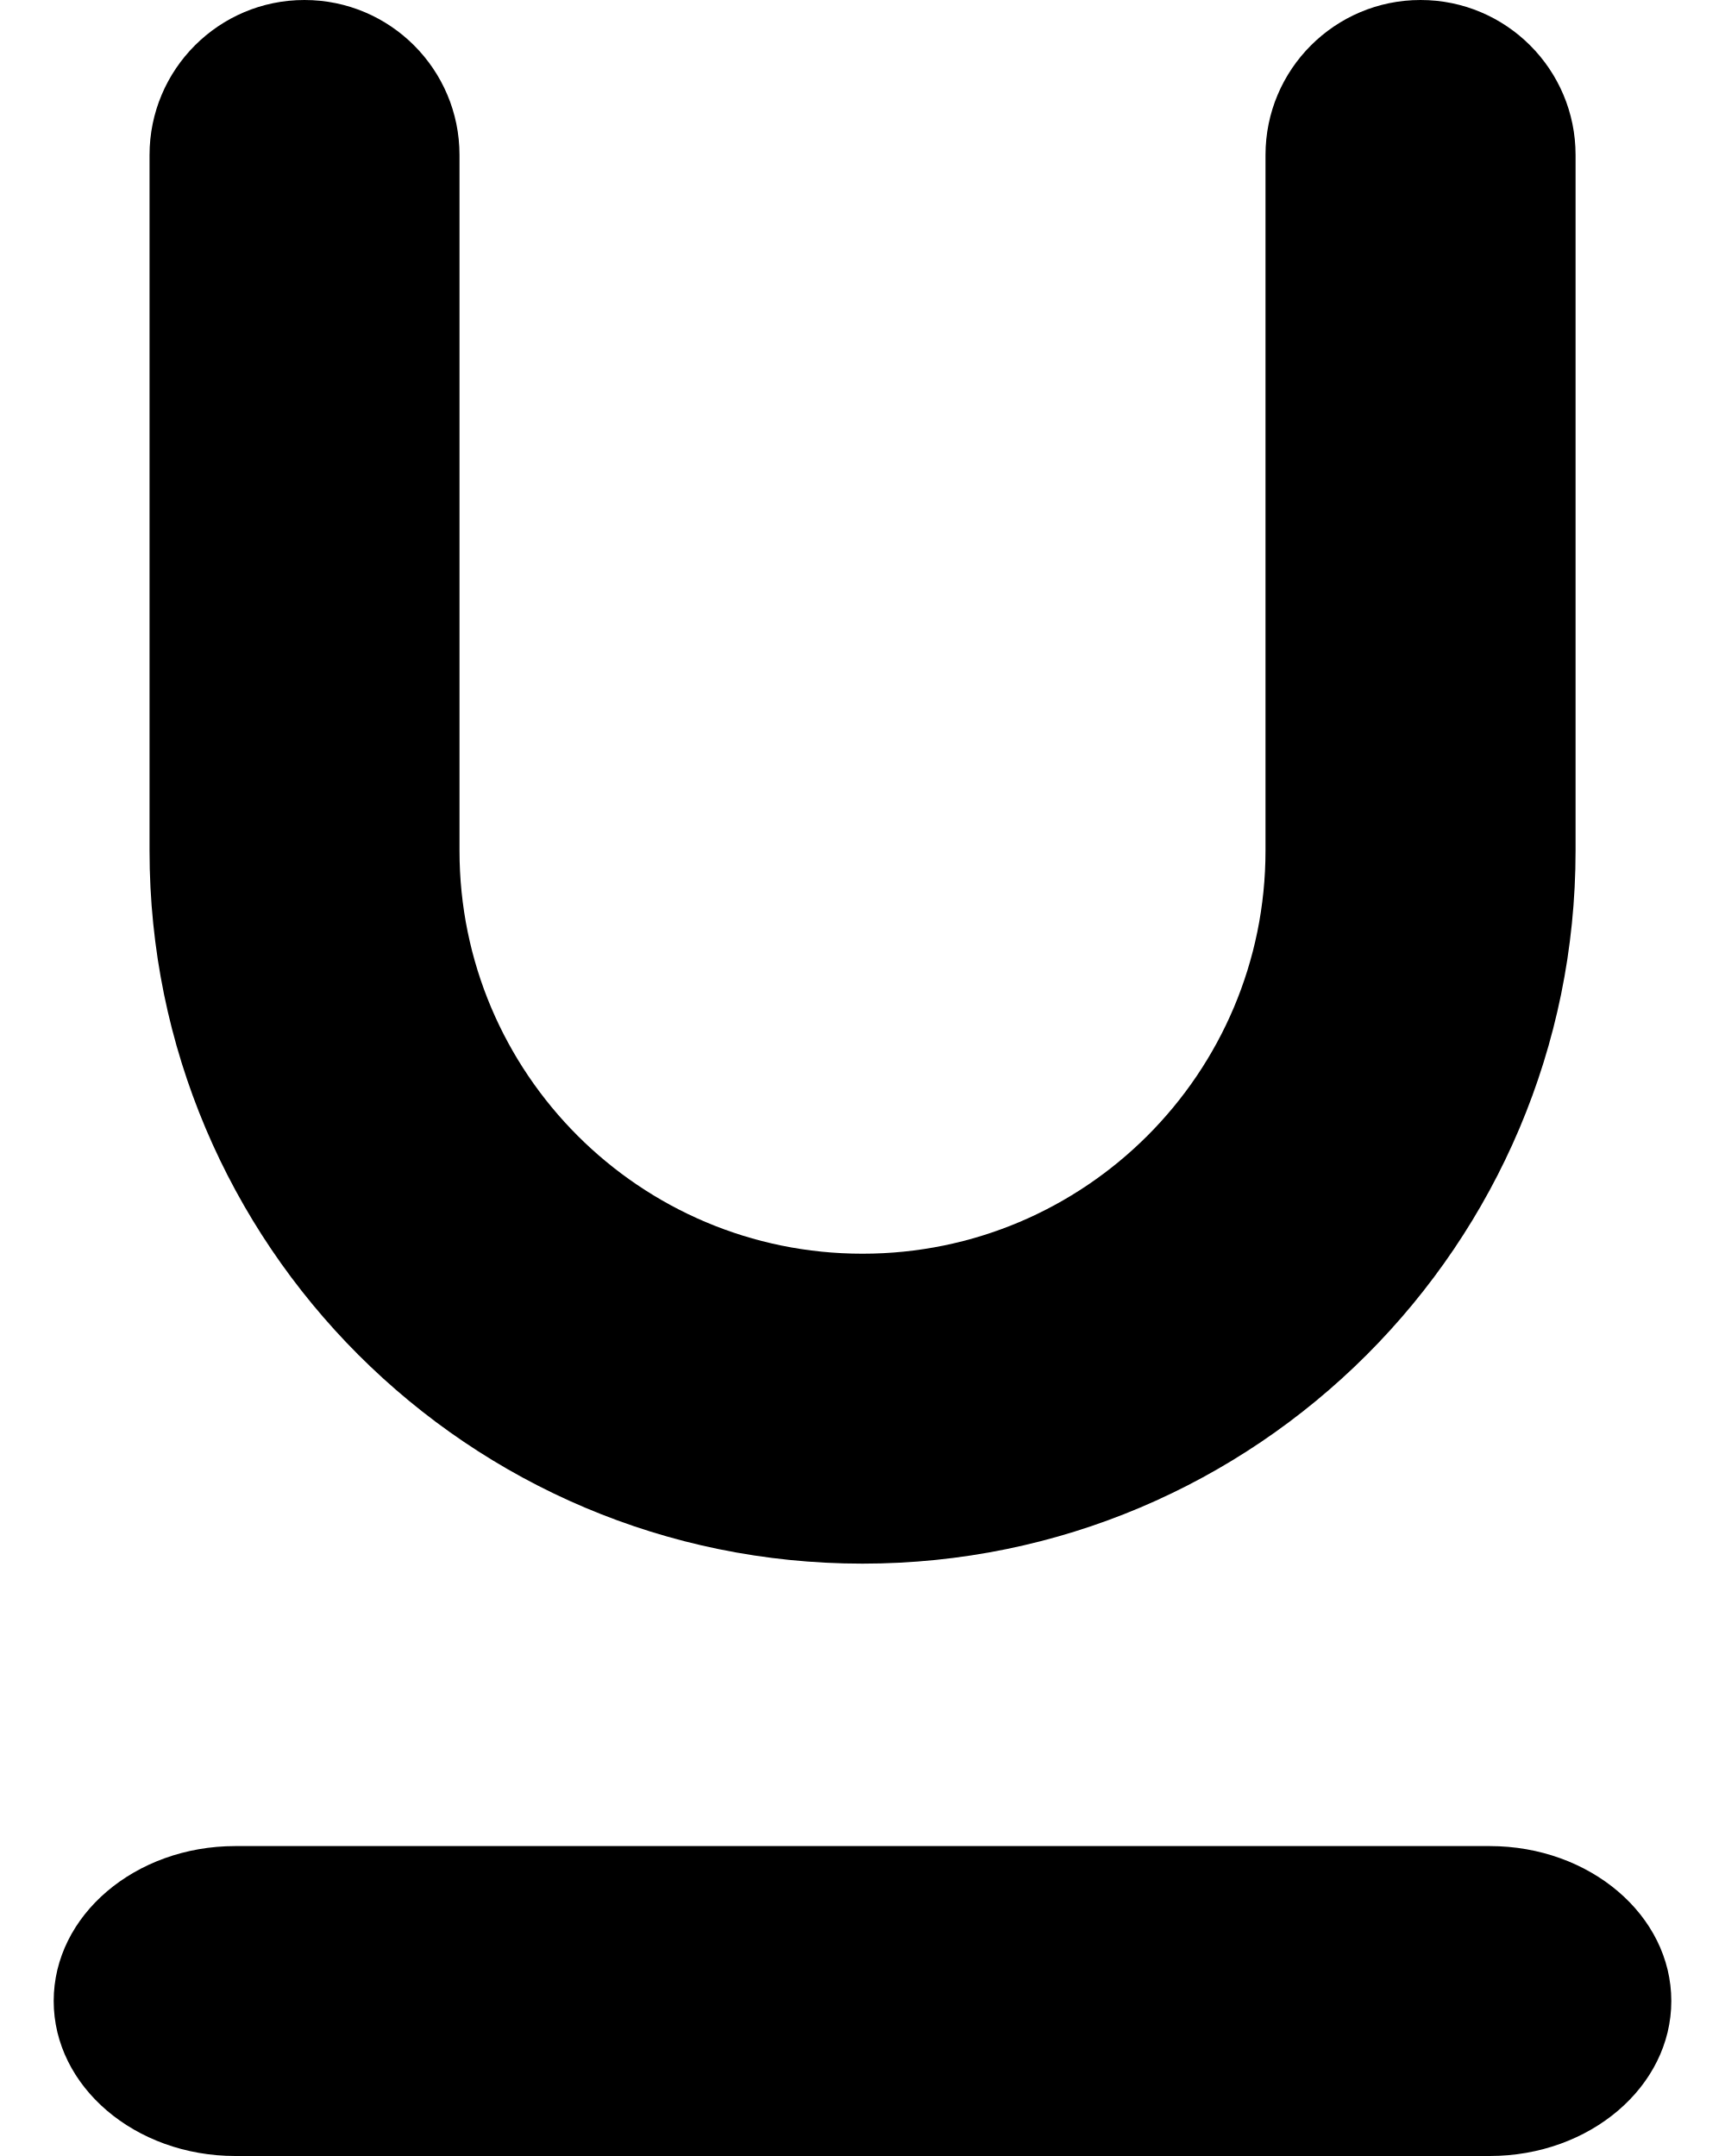
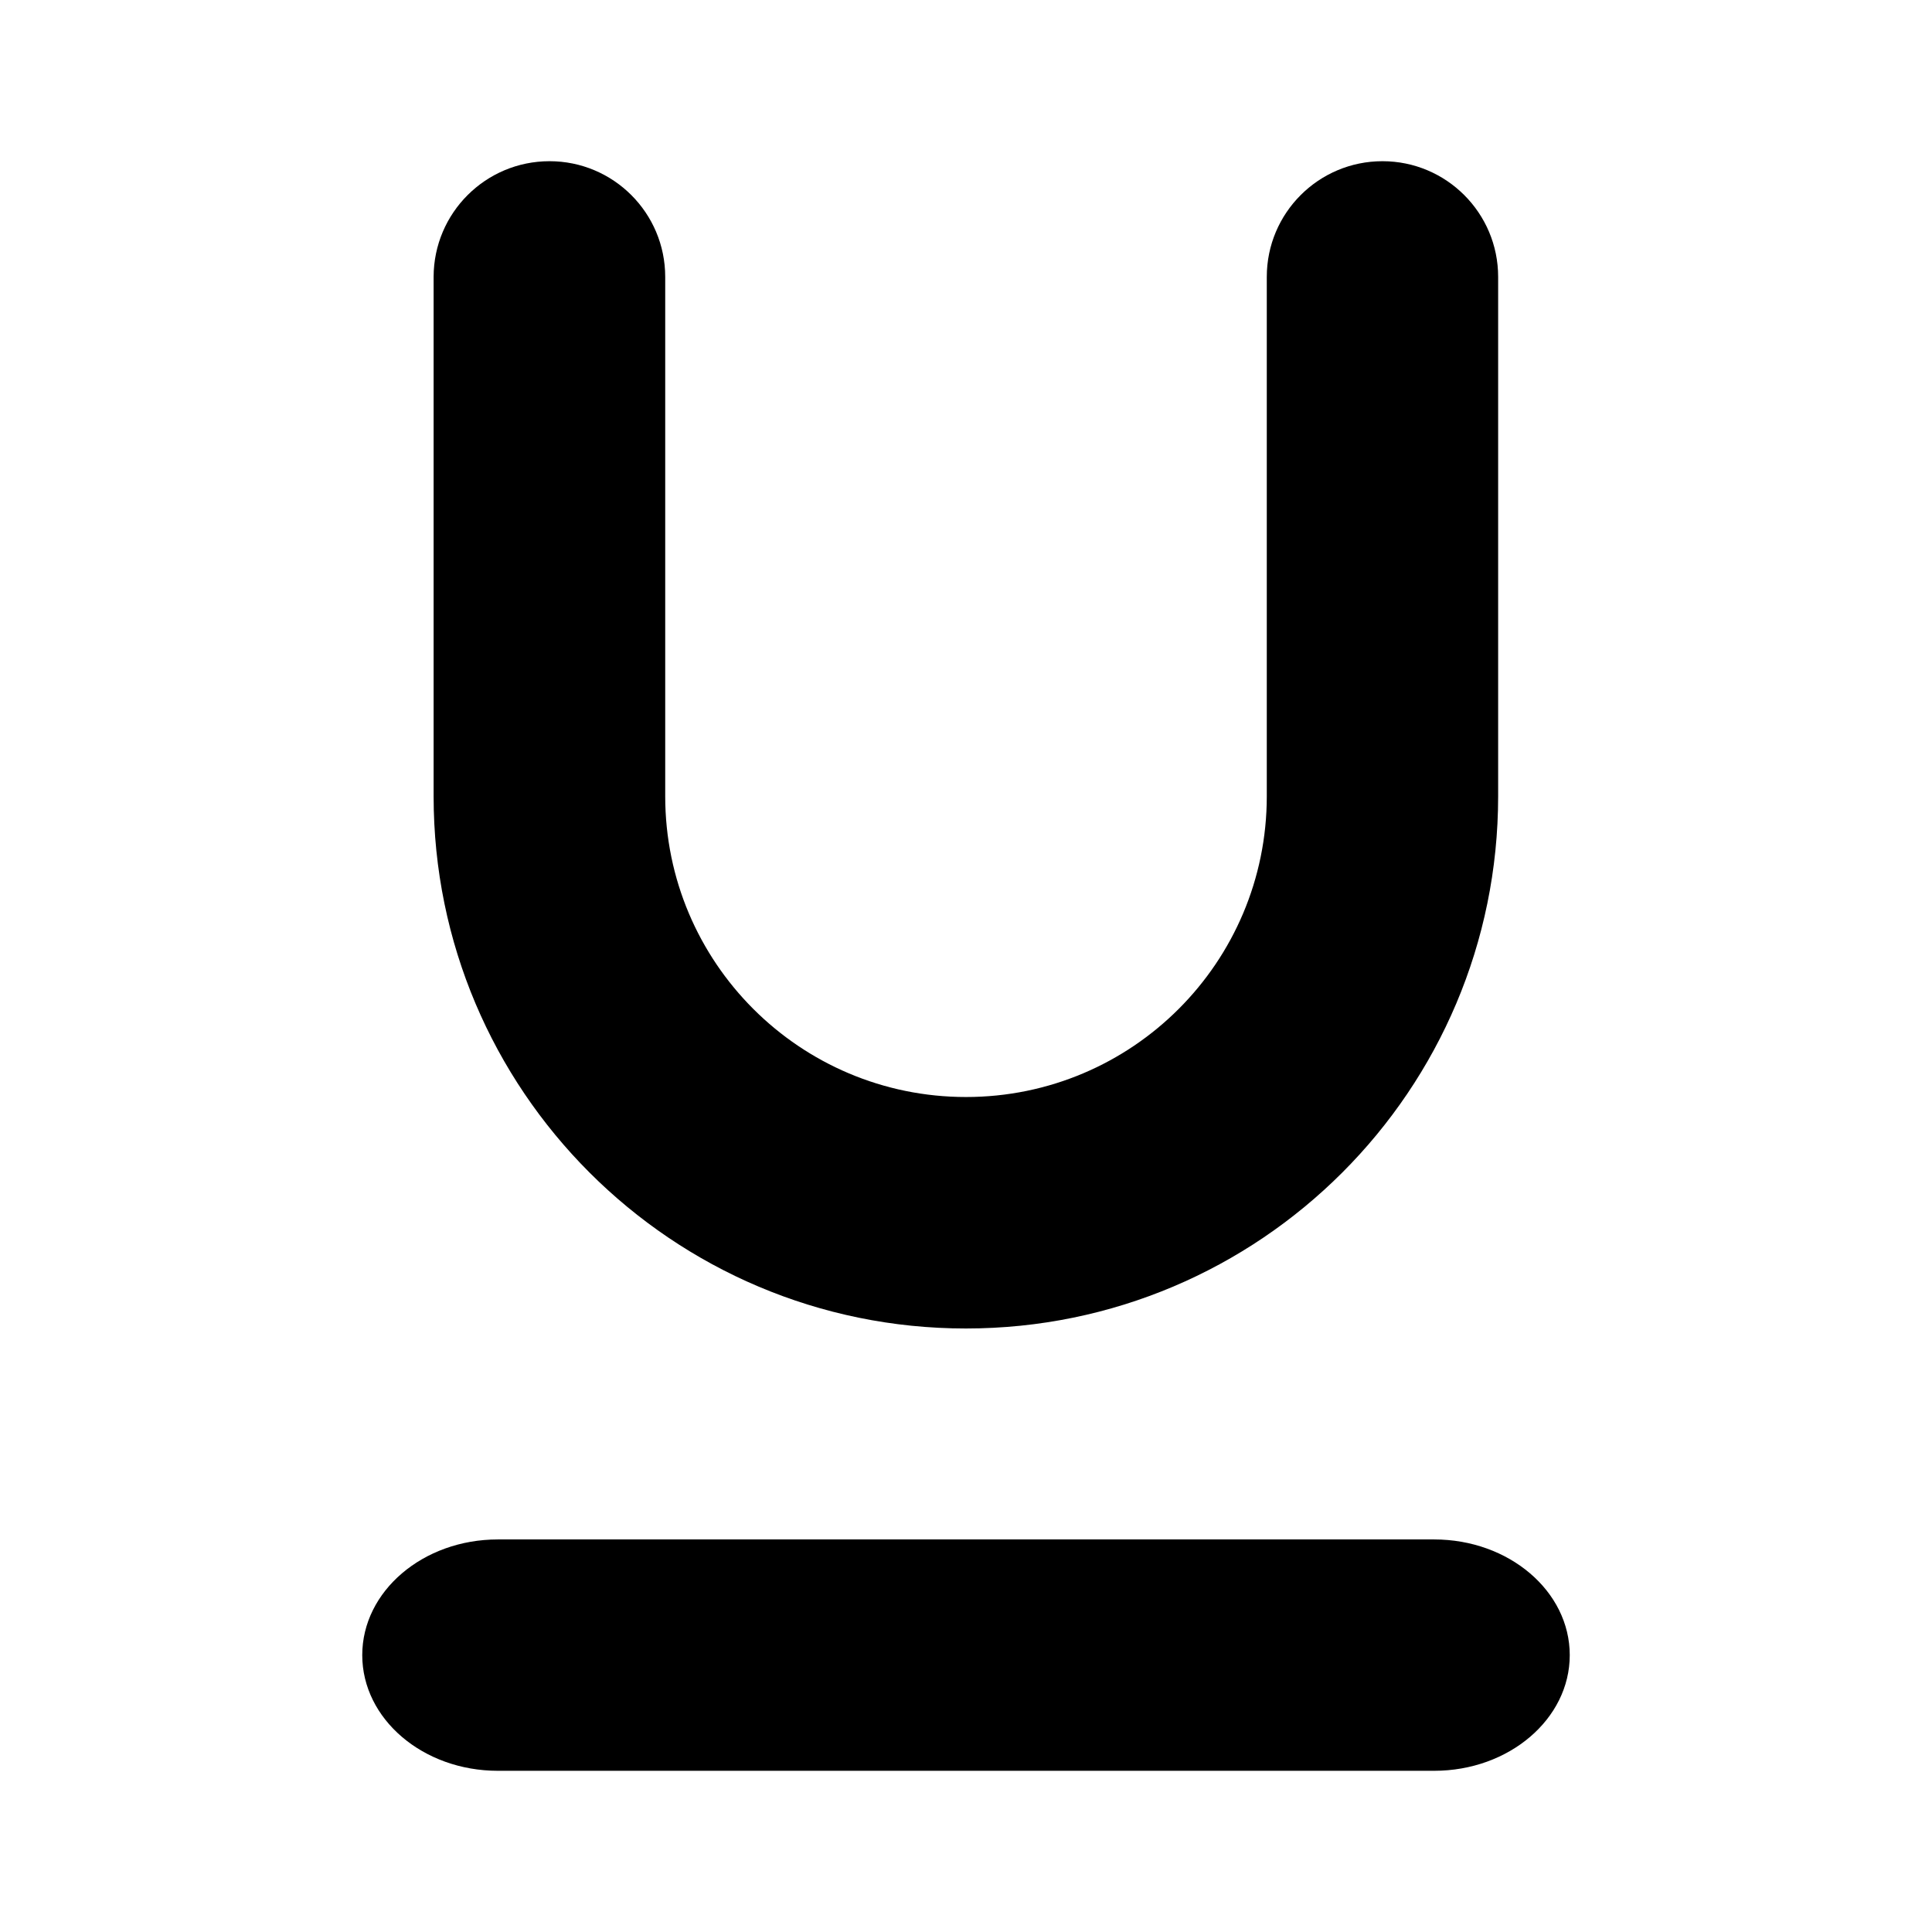
- <svg xmlns="http://www.w3.org/2000/svg" width="16" height="20" viewBox="0 0 16 20" fill="currentColor">
-   <path d="M2.824 0C3.618 0 4.262 0.644 4.262 1.438V7.891C4.262 9.956 5.936 11.63 8 11.63C10.065 11.63 11.738 9.956 11.738 7.891V1.438C11.738 0.644 12.382 0 13.176 0C13.97 0 14.614 0.644 14.614 1.438V7.891C14.614 11.544 11.653 14.505 8 14.505C4.348 14.505 1.387 11.544 1.387 7.891V1.438C1.387 0.644 2.03 0 2.824 0Z" />
-   <path d="M0.498 18.562C0.498 17.768 1.253 17.125 2.183 17.125H13.817C14.747 17.125 15.502 17.768 15.502 18.562C15.502 19.356 14.747 20 13.817 20H2.183C1.253 20 0.498 19.356 0.498 18.562Z" />
+ <svg width="16" height="16" viewBox="0 0 16 16" fill="currentColor">
+   <path d="m 4.551,1.335 c 0.529,0 0.958,0.429 0.958,0.958 v 4.301 c 0,1.376 1.115,2.491 2.491,2.491 1.376,0 2.491,-1.115 2.491,-2.491 v -4.301 c 0,-0.529 0.429,-0.958 0.958,-0.958 0.529,0 0.958,0.429 0.958,0.958 v 4.301 c 0,2.434 -1.973,4.408 -4.408,4.408 -2.434,0 -4.408,-1.974 -4.408,-4.408 V 2.293 C 3.592,1.764 4.021,1.335 4.551,1.335 Z" />
+   <path d="m 3,13.707 c 0,-0.529 0.503,-0.958 1.123,-0.958 H 11.877 C 12.497,12.749 13,13.178 13,13.707 13,14.236 12.497,14.665 11.877,14.665 H 4.123 c -0.62,0 -1.123,-0.429 -1.123,-0.958 z" />
</svg>
